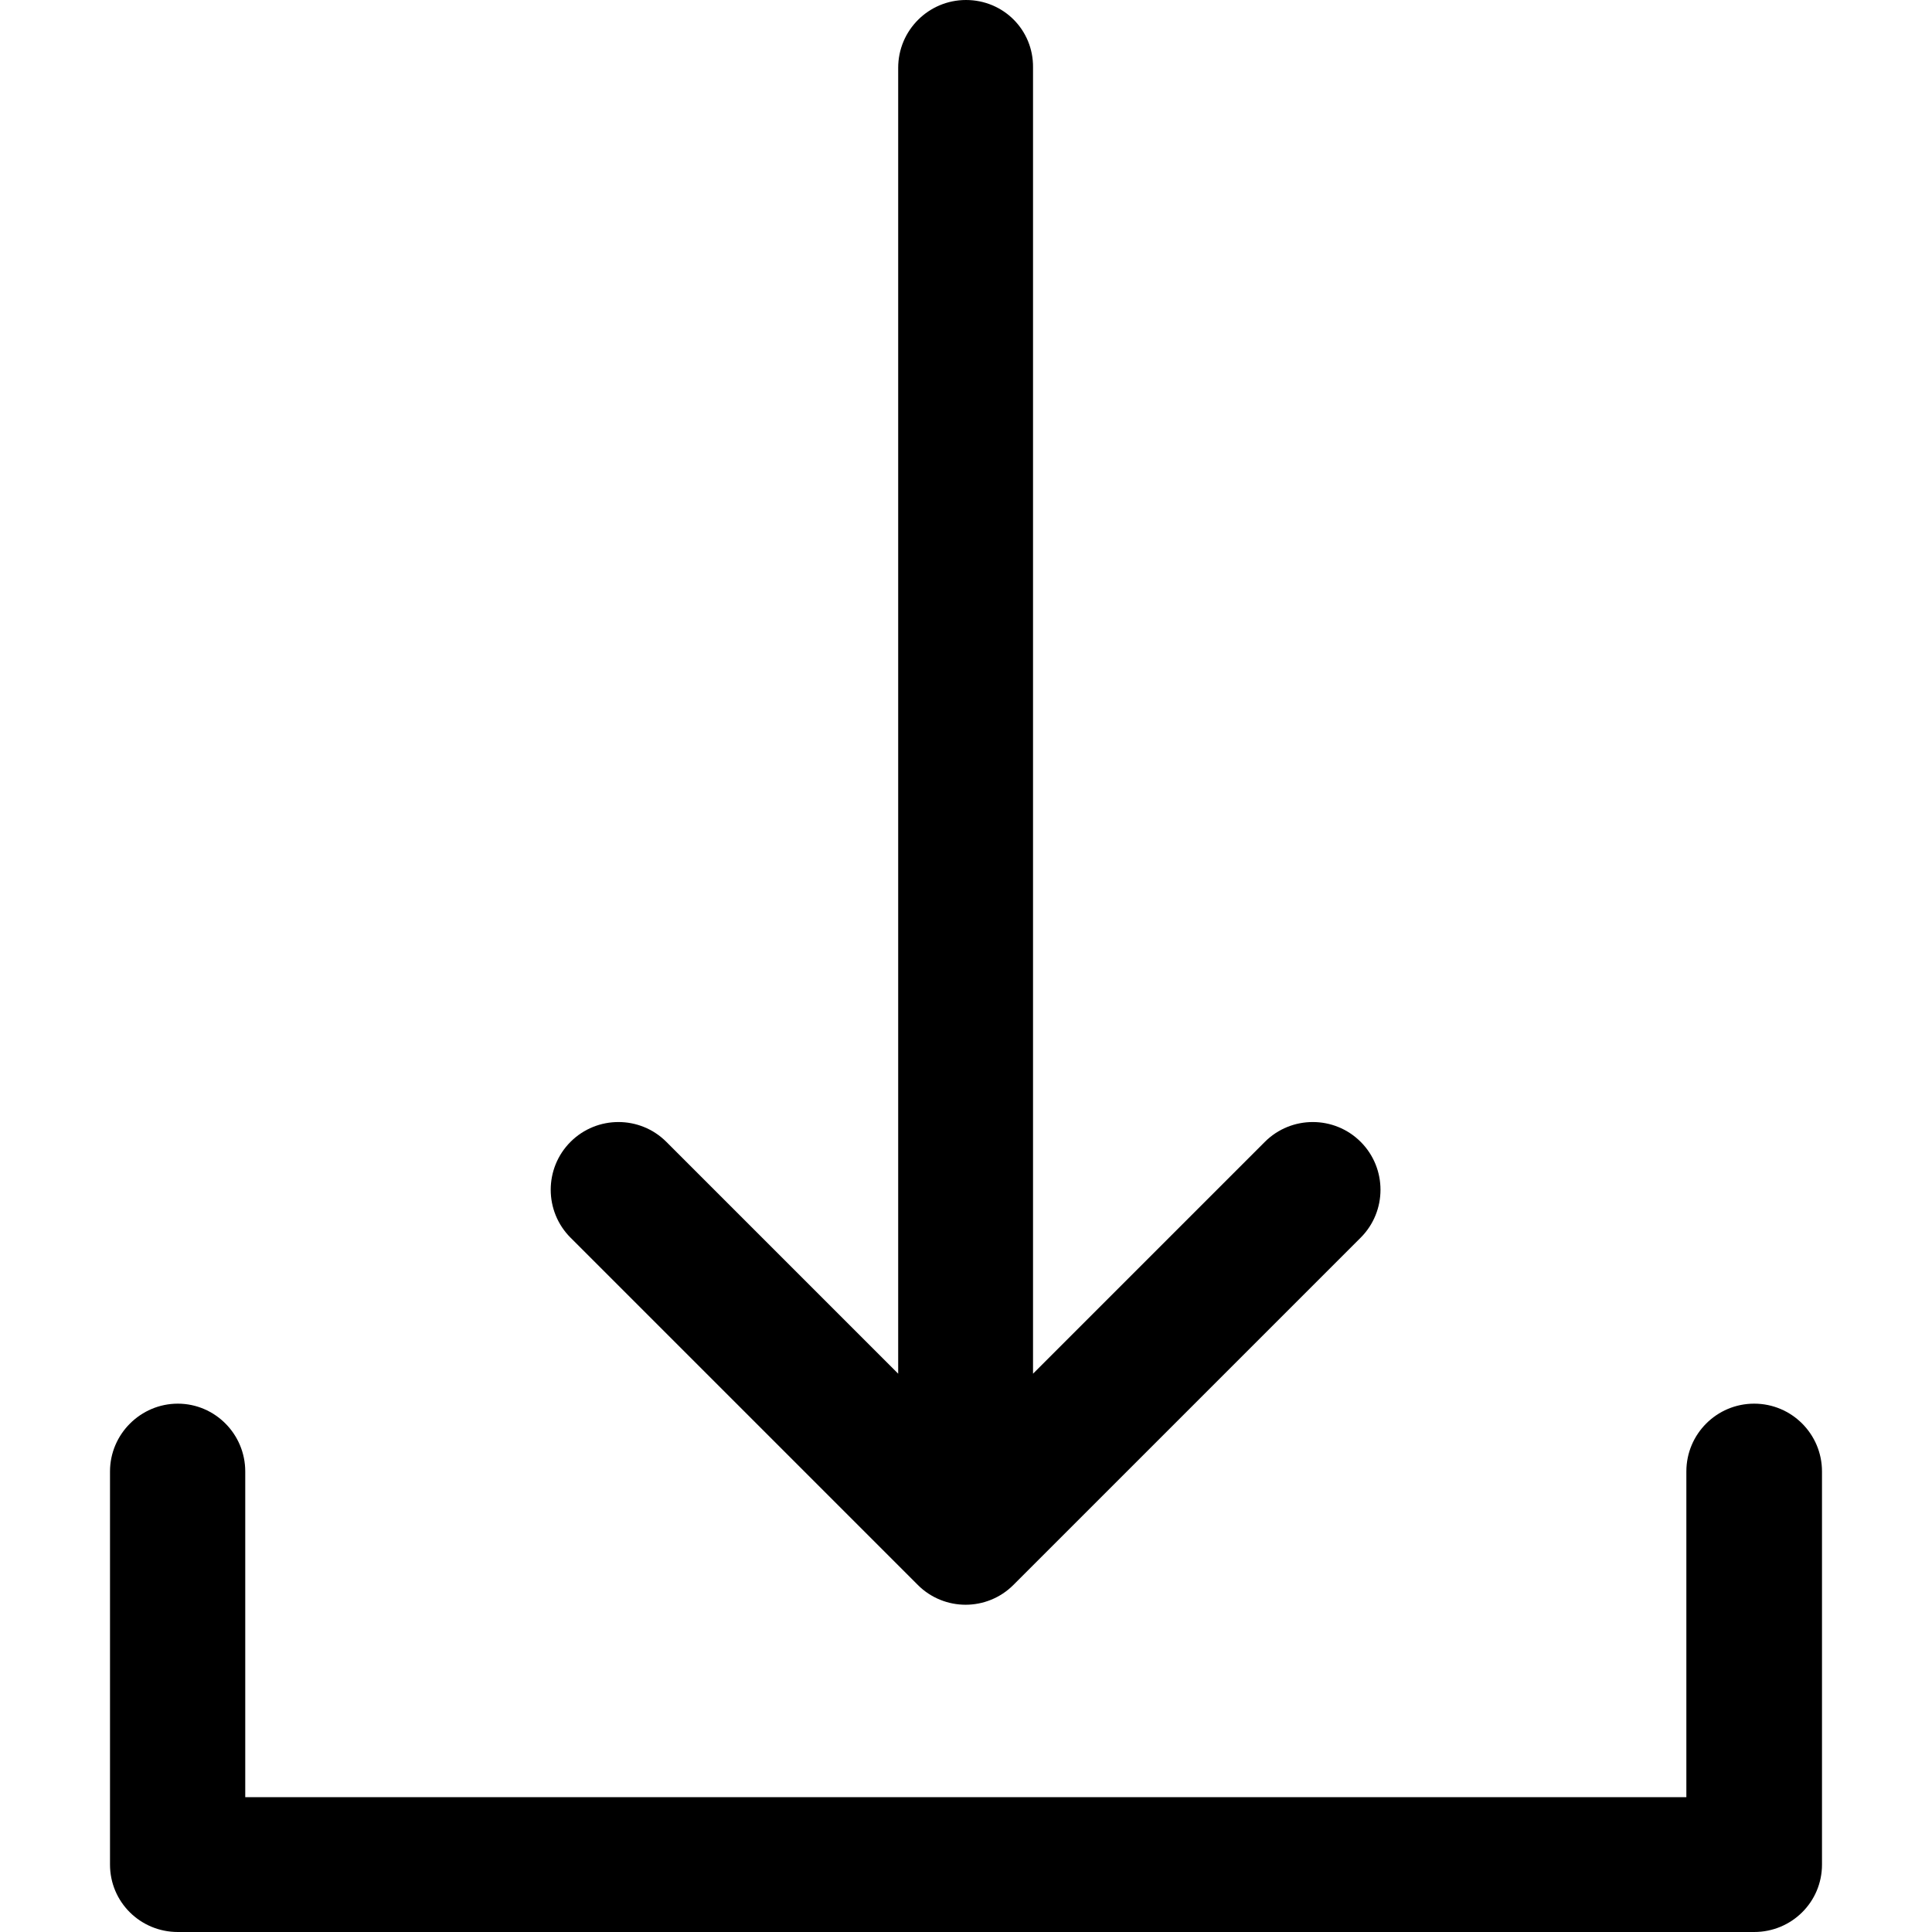
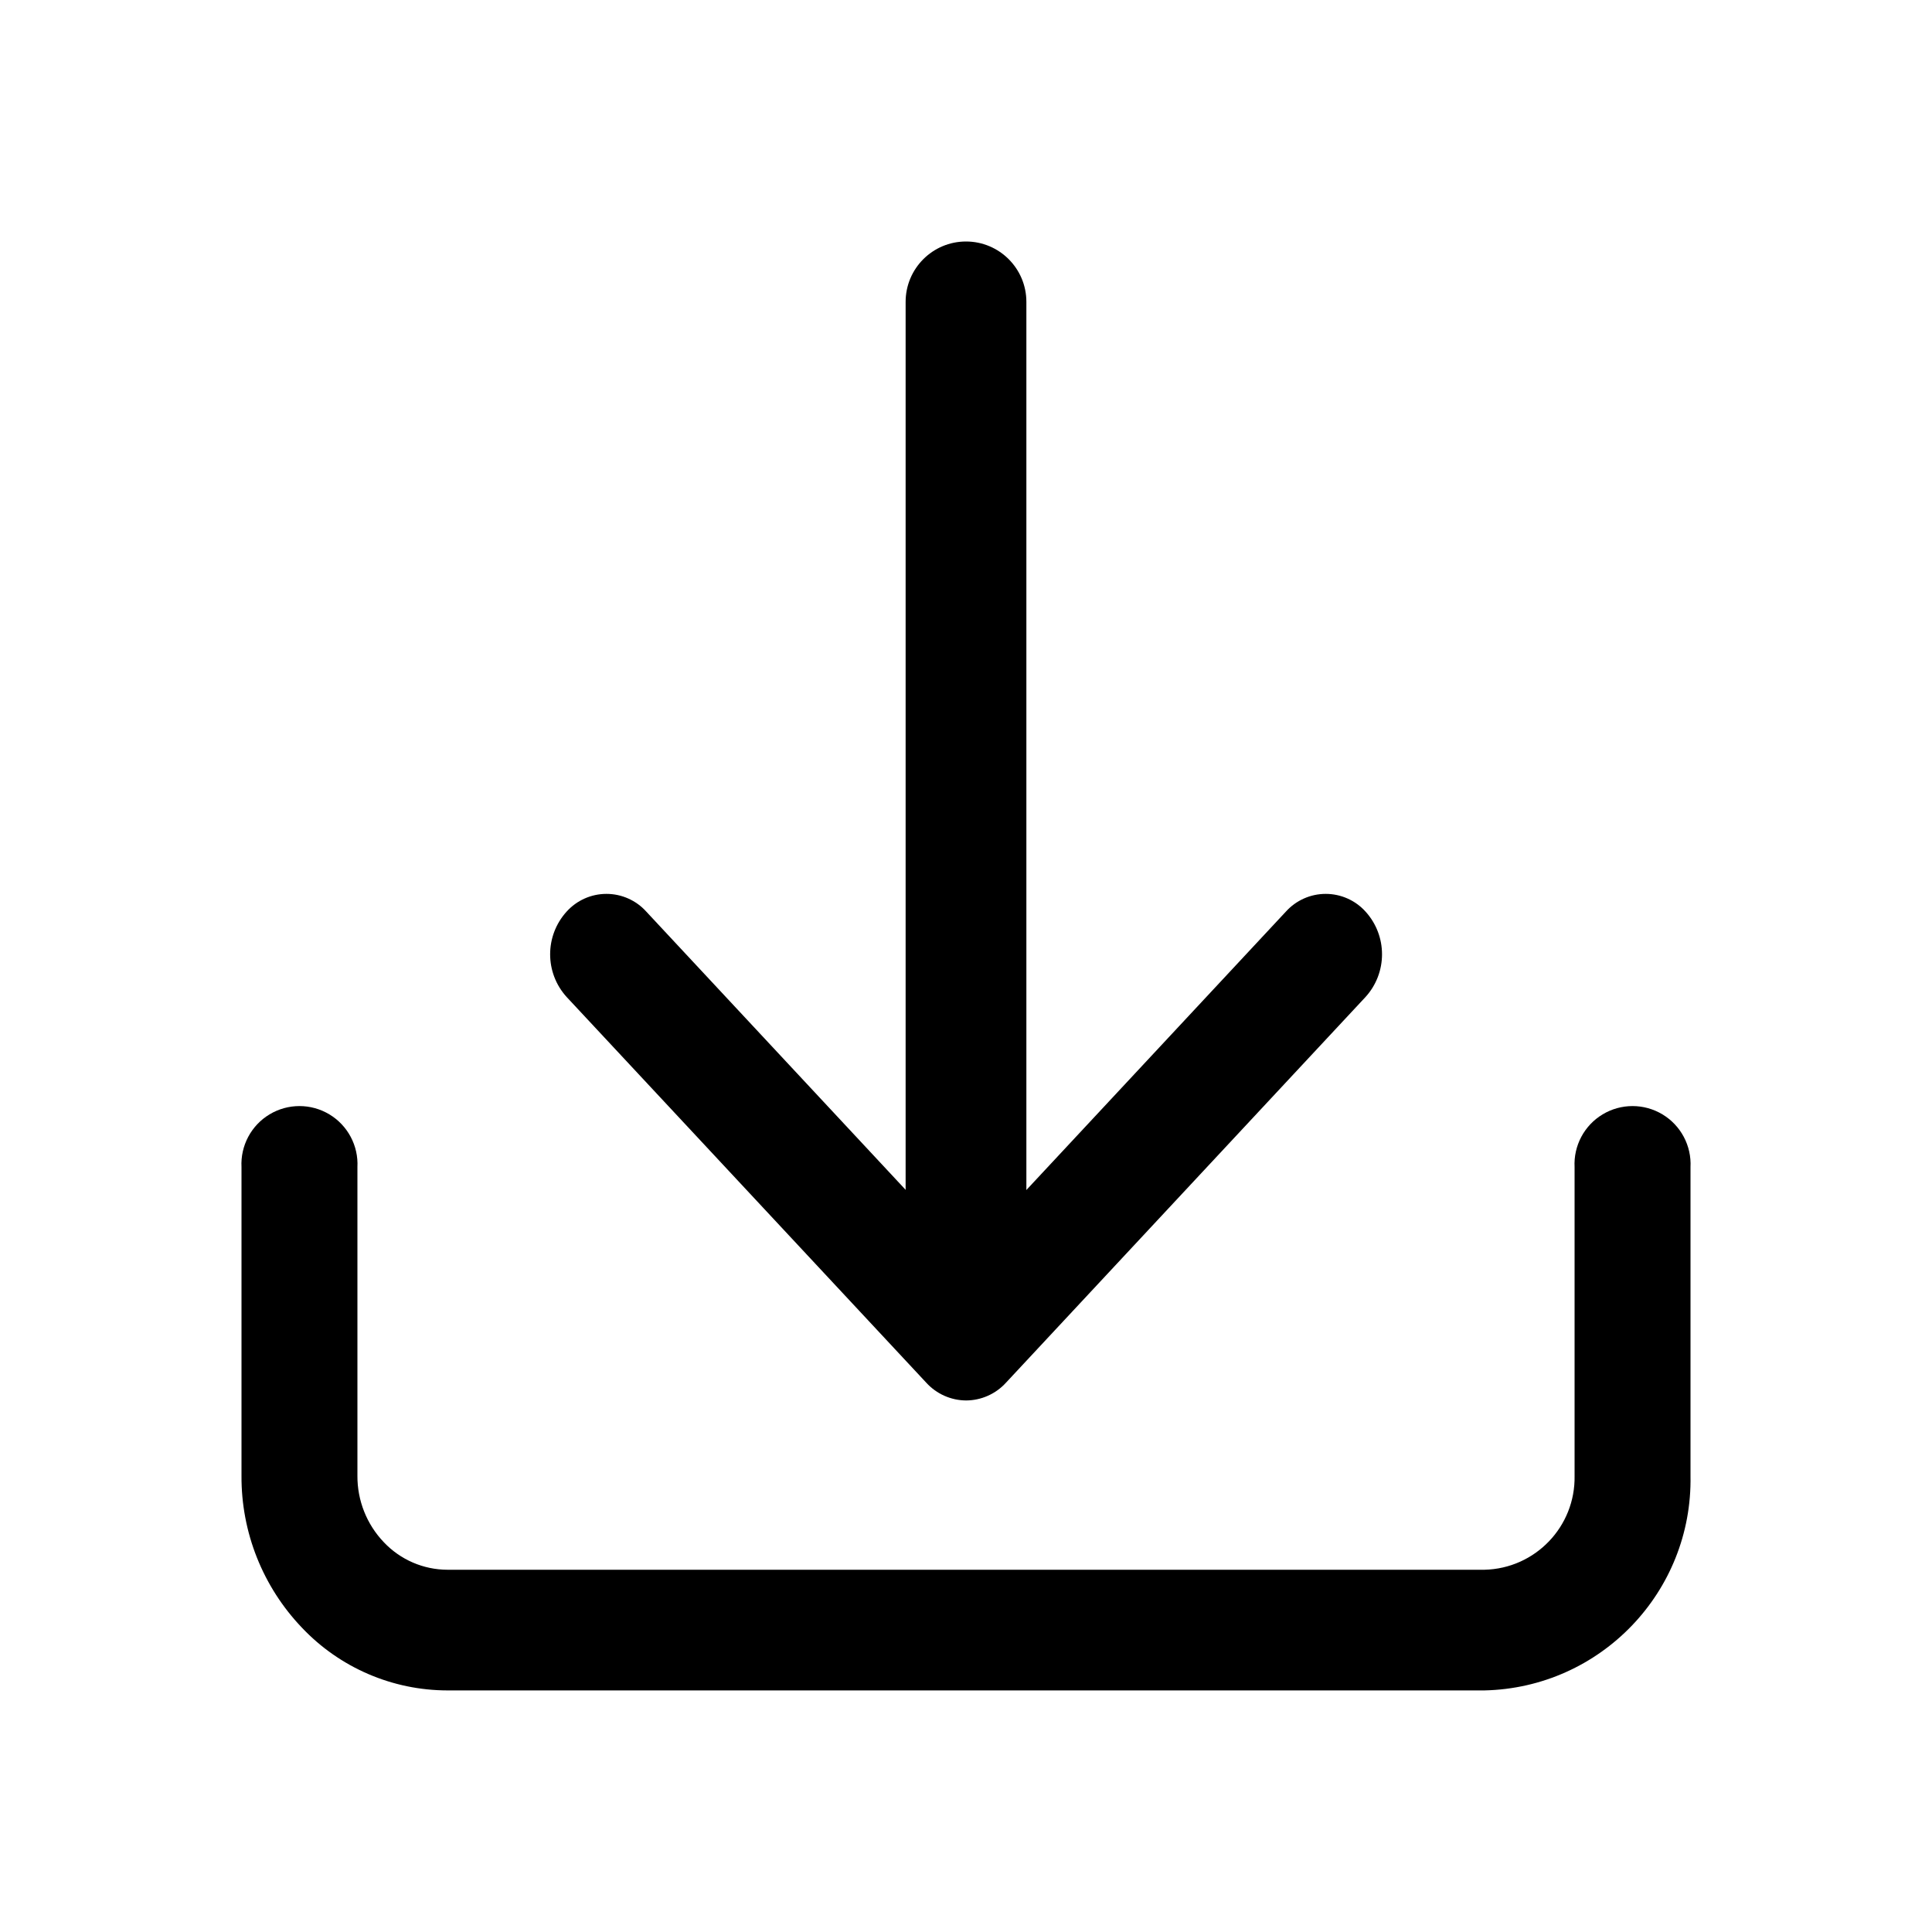
- <svg xmlns="http://www.w3.org/2000/svg" version="1.1" id="Capa_1" x="0px" y="0px" viewBox="0 0 490 490" style="enable-background:new 0 0 490 490;" xml:space="preserve">
-   <g>
-     <g>
-       <g>
-         <path d="M245,0c-9.5,0-17.2,7.7-17.2,17.2v331.2L169,289.6c-6.7-6.7-17.6-6.7-24.3,0s-6.7,17.6,0,24.3l88.1,88.1     c3.3,3.3,7.7,5,12.1,5c4.4,0,8.8-1.7,12.1-5l88.1-88.1c6.7-6.7,6.7-17.6,0-24.3c-6.7-6.7-17.6-6.7-24.3,0L262,348.4V17.1     C262.1,7.6,254.5,0,245,0z" />
-         <path d="M462.1,472.9v-99.7c0-9.5-7.7-17.2-17.2-17.2s-17.2,7.7-17.2,17.2v82.6H62.2v-82.6c0-9.5-7.7-17.2-17.1-17.2     s-17.2,7.7-17.2,17.2v99.7c0,9.5,7.7,17.1,17.2,17.1h399.8C454.4,490,462.1,482.4,462.1,472.9z" />
-       </g>
+ <svg xmlns="http://www.w3.org/2000/svg" width="24" height="24" viewBox="0 0 24 24">
+   <defs>
+     <clipPath id="clip-Download">
+       <rect width="24" height="24" />
+     </clipPath>
+   </defs>
+   <g id="Download" clip-path="url(#clip-Download)">
+     <g id="Icon_feather-download" data-name="Icon feather-download" transform="translate(3.75 3.75)">
+       <path id="Path_14324" data-name="Path 14324" d="M19.19,29H6.31A2.493,2.493,0,0,1,4.5,28.22a2.707,2.707,0,0,1-.75-1.886V22.5a.721.721,0,1,1,1.44,0v3.834a1.184,1.184,0,0,0,.328.825,1.091,1.091,0,0,0,.792.342H19.19a1.146,1.146,0,0,0,1.12-1.167V22.5a.721.721,0,1,1,1.44,0v3.834A2.618,2.618,0,0,1,19.19,29Z" transform="translate(-4.5 -11.751)" />
+       <path id="Path_14325" data-name="Path 14325" d="M14.917,20.542a.674.674,0,0,1-.494-.22L9.955,15.53a.789.789,0,0,1,0-1.061.666.666,0,0,1,.989,0l3.973,4.262,3.973-4.262a.666.666,0,0,1,.989,0,.789.789,0,0,1,0,1.061l-4.467,4.792A.674.674,0,0,1,14.917,20.542Z" transform="translate(-6.666 -6.895)" />
+       <path id="Path_14326" data-name="Path 14326" d="M18,16.75a.75.75,0,0,1-.75-.75V4.5a.75.75,0,0,1,1.5,0V16A.75.75,0,0,1,18,16.75Z" transform="translate(-9.75 -4.5)" />
    </g>
-     <g>
- 	</g>
-     <g>
- 	</g>
-     <g>
- 	</g>
-     <g>
- 	</g>
-     <g>
- 	</g>
-     <g>
- 	</g>
-     <g>
- 	</g>
-     <g>
- 	</g>
-     <g>
- 	</g>
-     <g>
- 	</g>
-     <g>
- 	</g>
-     <g>
- 	</g>
-     <g>
- 	</g>
-     <g>
- 	</g>
-     <g>
- 	</g>
  </g>
-   <g>
- </g>
-   <g>
- </g>
-   <g>
- </g>
-   <g>
- </g>
-   <g>
- </g>
-   <g>
- </g>
-   <g>
- </g>
-   <g>
- </g>
-   <g>
- </g>
-   <g>
- </g>
-   <g>
- </g>
-   <g>
- </g>
-   <g>
- </g>
-   <g>
- </g>
-   <g>
- </g>
</svg>
